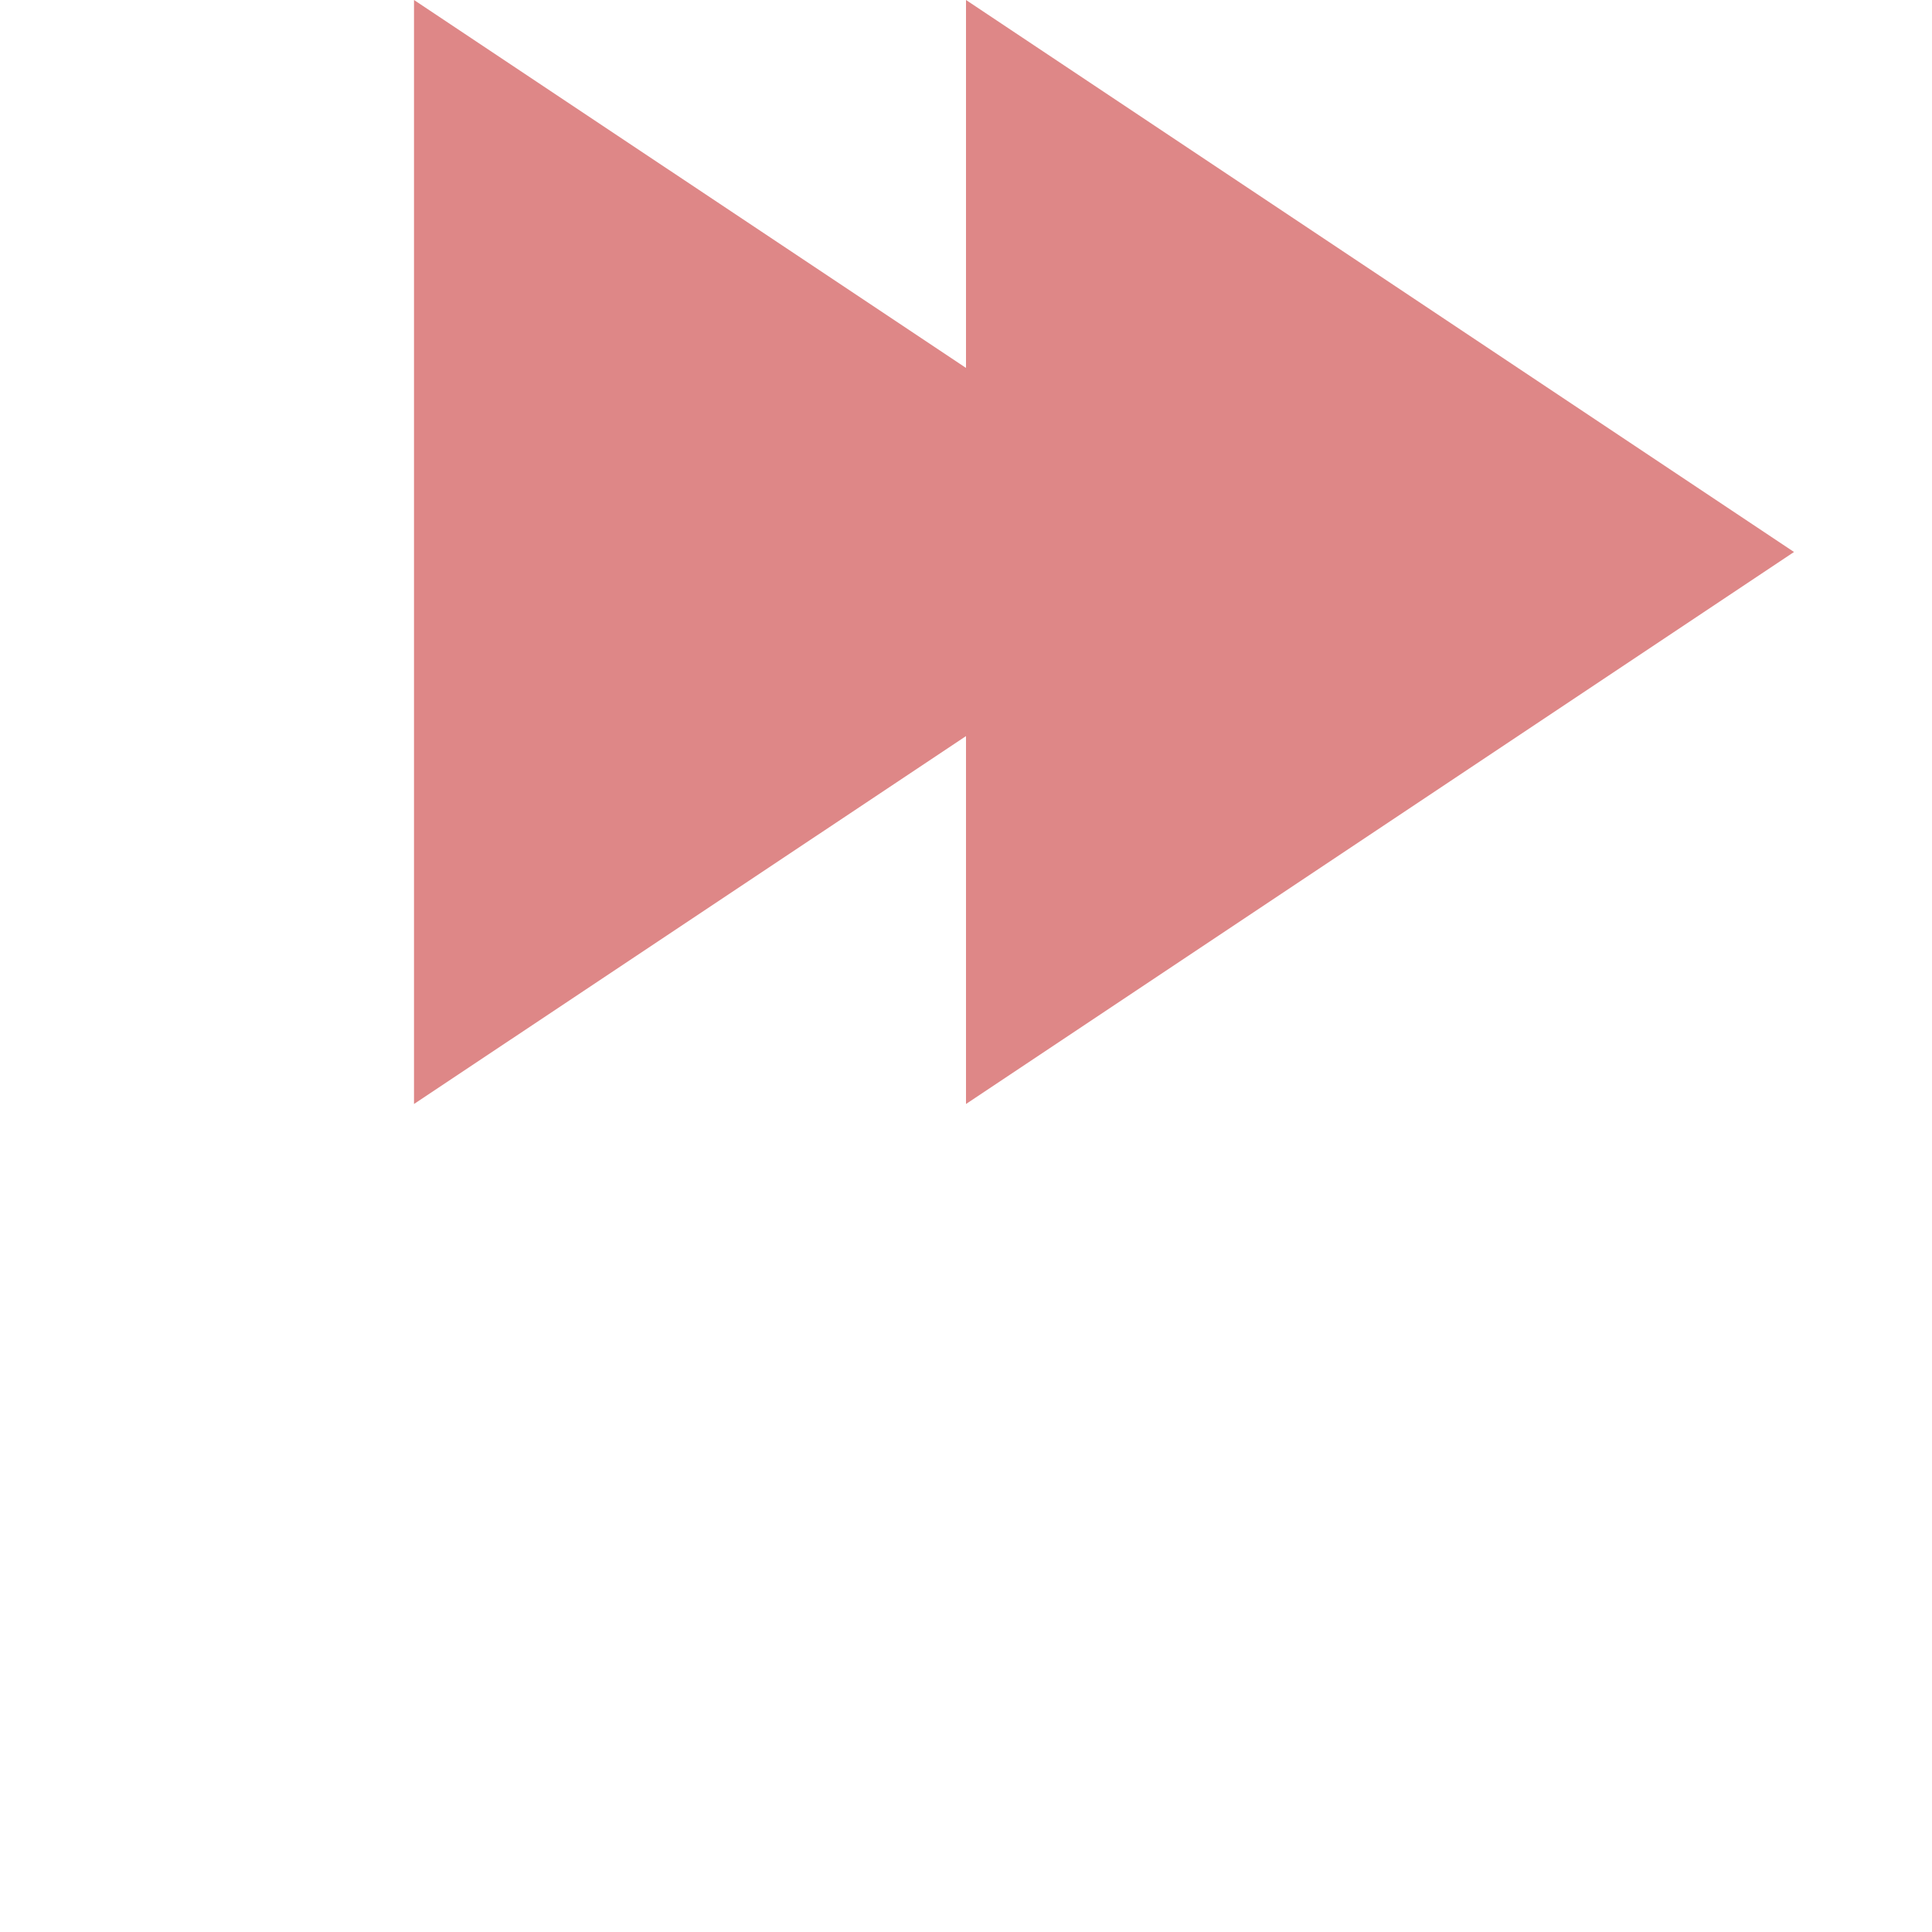
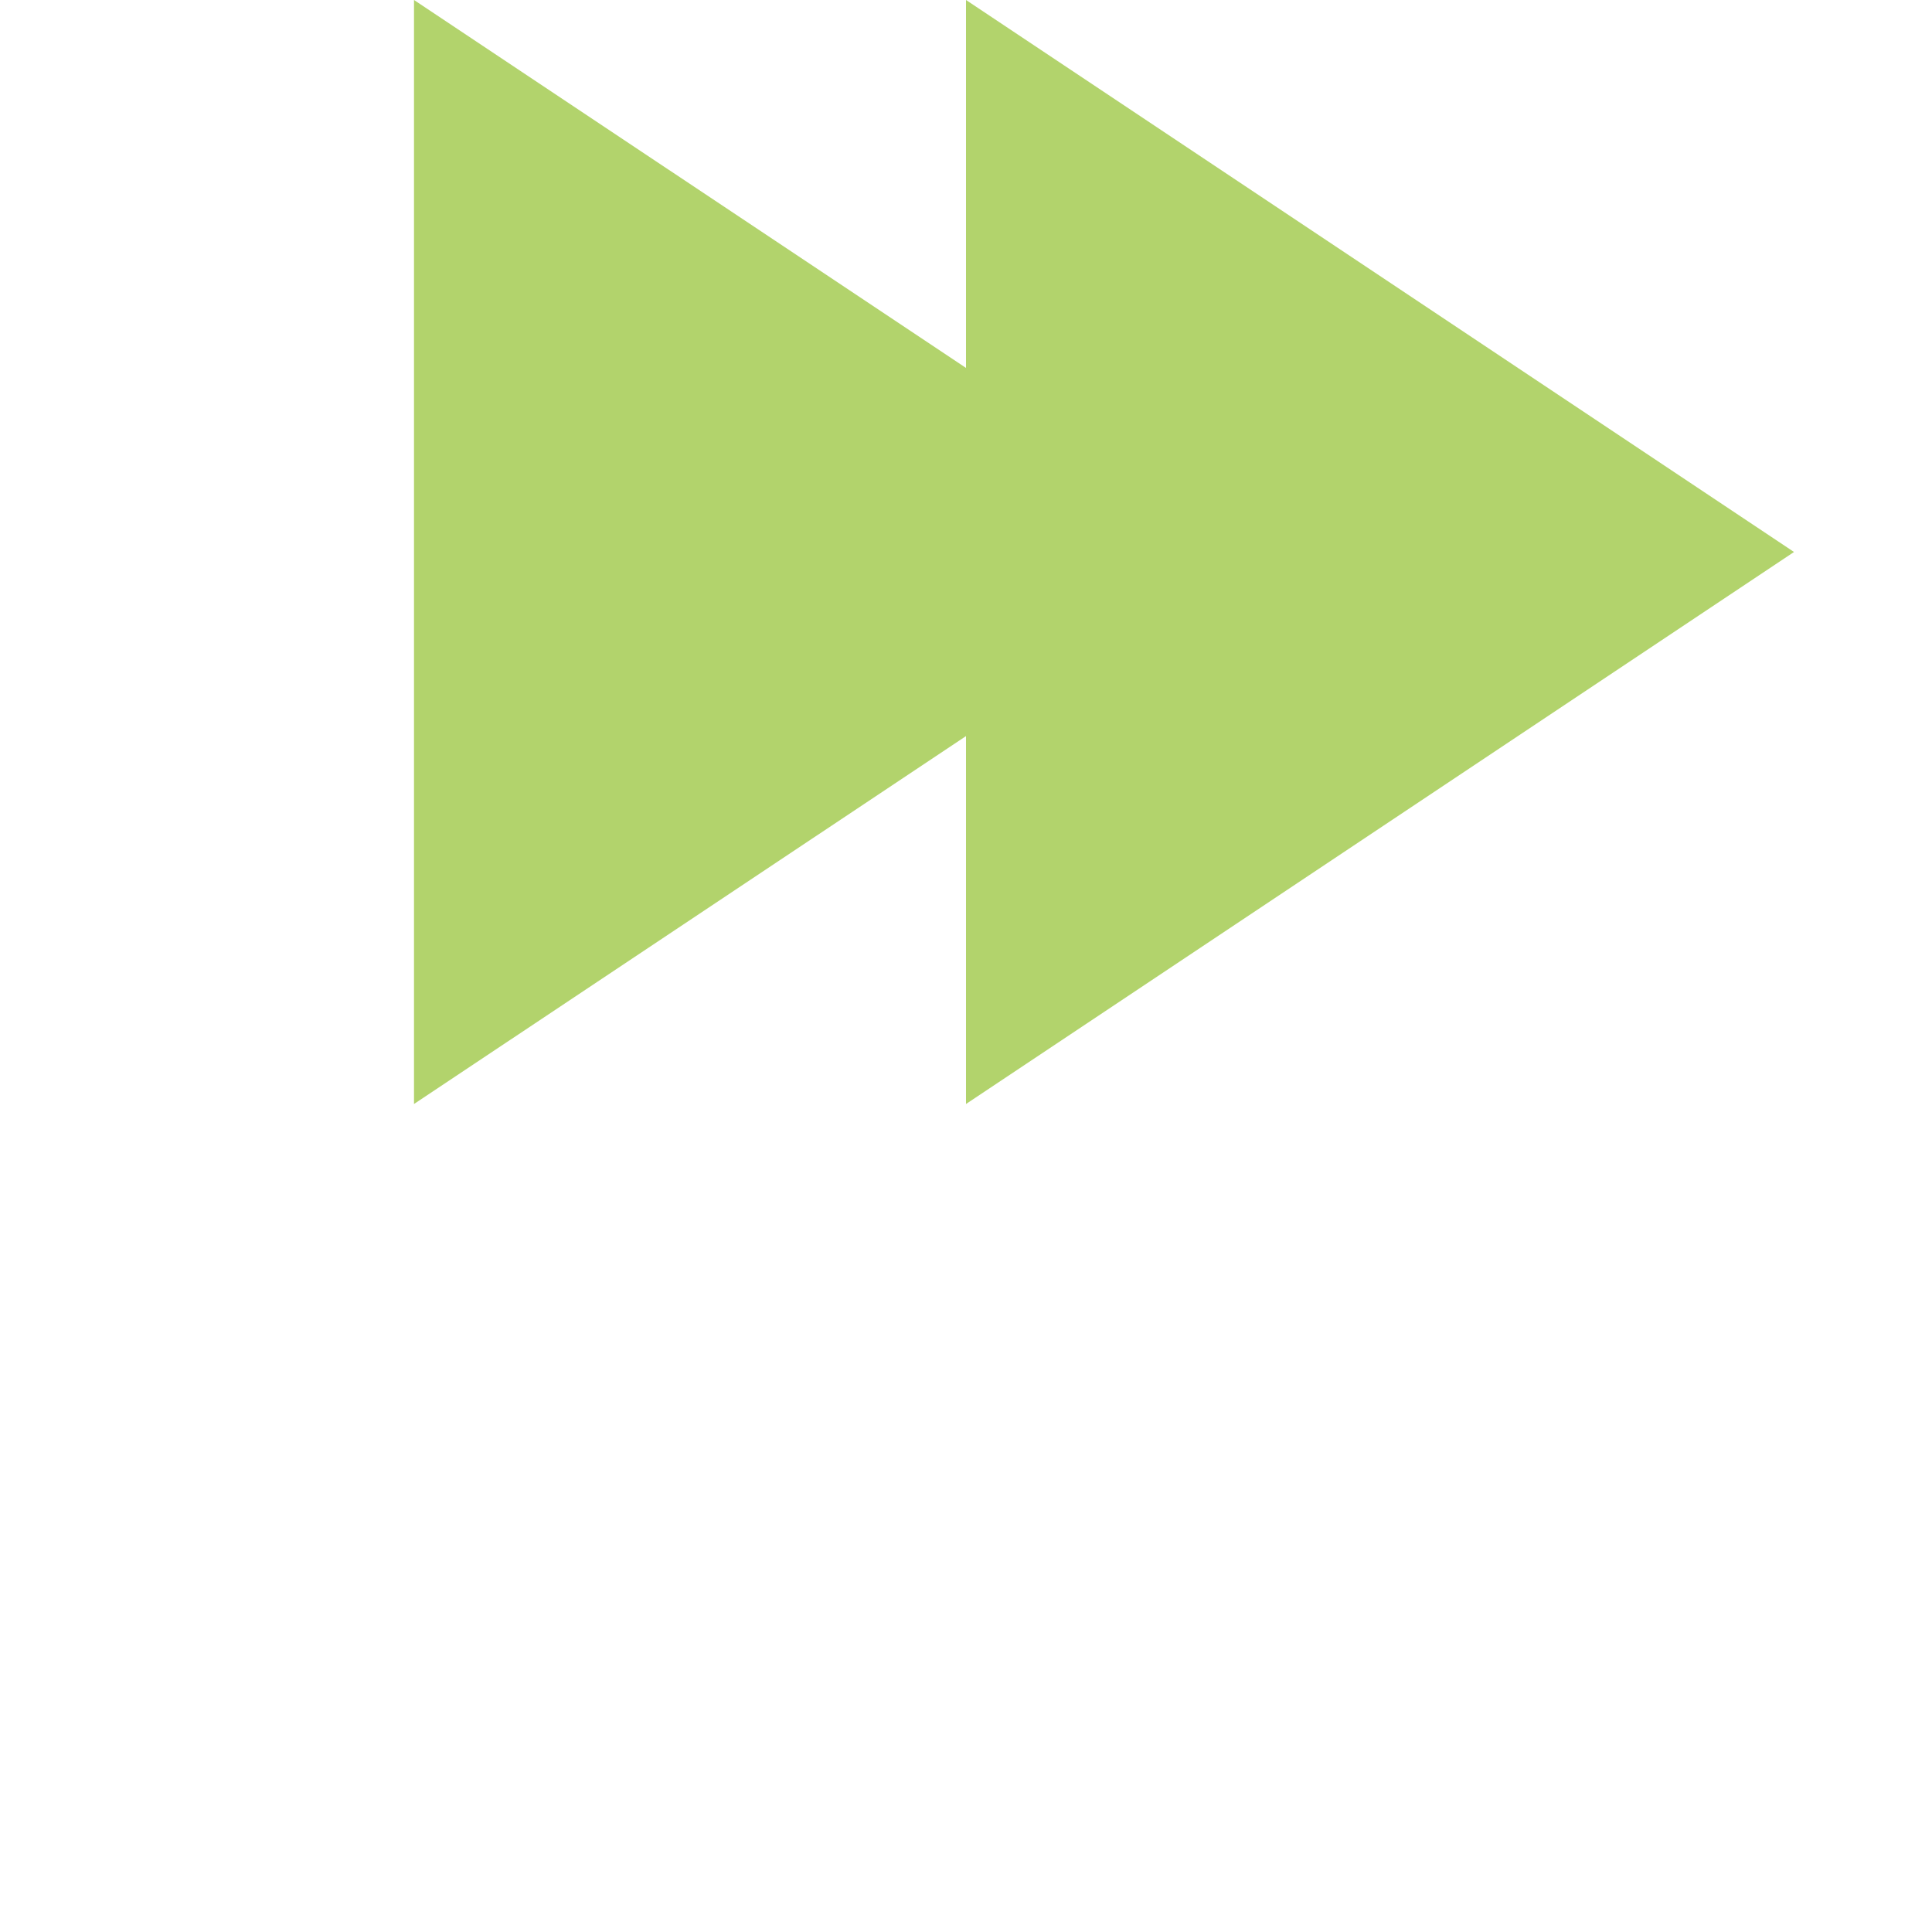
<svg xmlns="http://www.w3.org/2000/svg" width="14" height="14" id="svg2" version="1.1">
  <defs id="defs4" />
  <g id="layer1" transform="translate(0,-1038.362)">
-     <path style="fill:#de8787;fill-rule:evenodd;stroke:none;stroke-width:1px;stroke-linecap:butt;stroke-linejoin:miter;stroke-opacity:1;fill-opacity:1" d="M 3 0 L 3 8 L 7 5.334 L 7 8 L 13 4 L 7 0 L 7 2.666 L 3 0 z " transform="translate(0,1038.362)" id="path4178" />
+     <path style="fill:#b2d36c;fill-rule:evenodd;stroke:none;stroke-width:1px;stroke-linecap:butt;stroke-linejoin:miter;stroke-opacity:1;fill-opacity:1" d="M 3 0 L 3 8 L 7 5.334 L 7 8 L 13 4 L 7 0 L 7 2.666 L 3 0 z " transform="translate(0,1038.362)" id="path4178" />
+     <rect style="fill:#b2d36c;fill-opacity:1;fill-rule:evenodd;stroke-width:0.013" id="rect858" width="2.602" height="2.602" x="-3.602" y="-1041.014" transform="scale(1,-1)" />
+     <rect style="fill:#dbf397;fill-opacity:1;fill-rule:evenodd;stroke-width:0.013" id="rect858-3" width="2.602" height="2.602" x="-3.602" y="1041.362" />
+     <rect style="fill:#ffff36;fill-opacity:0.578;fill-rule:evenodd;stroke-width:0.013" id="rect858-3-6" width="2.602" height="2.602" x="-3.602" y="-1046.947" transform="scale(1,-1)" />
  </g>
</svg>
